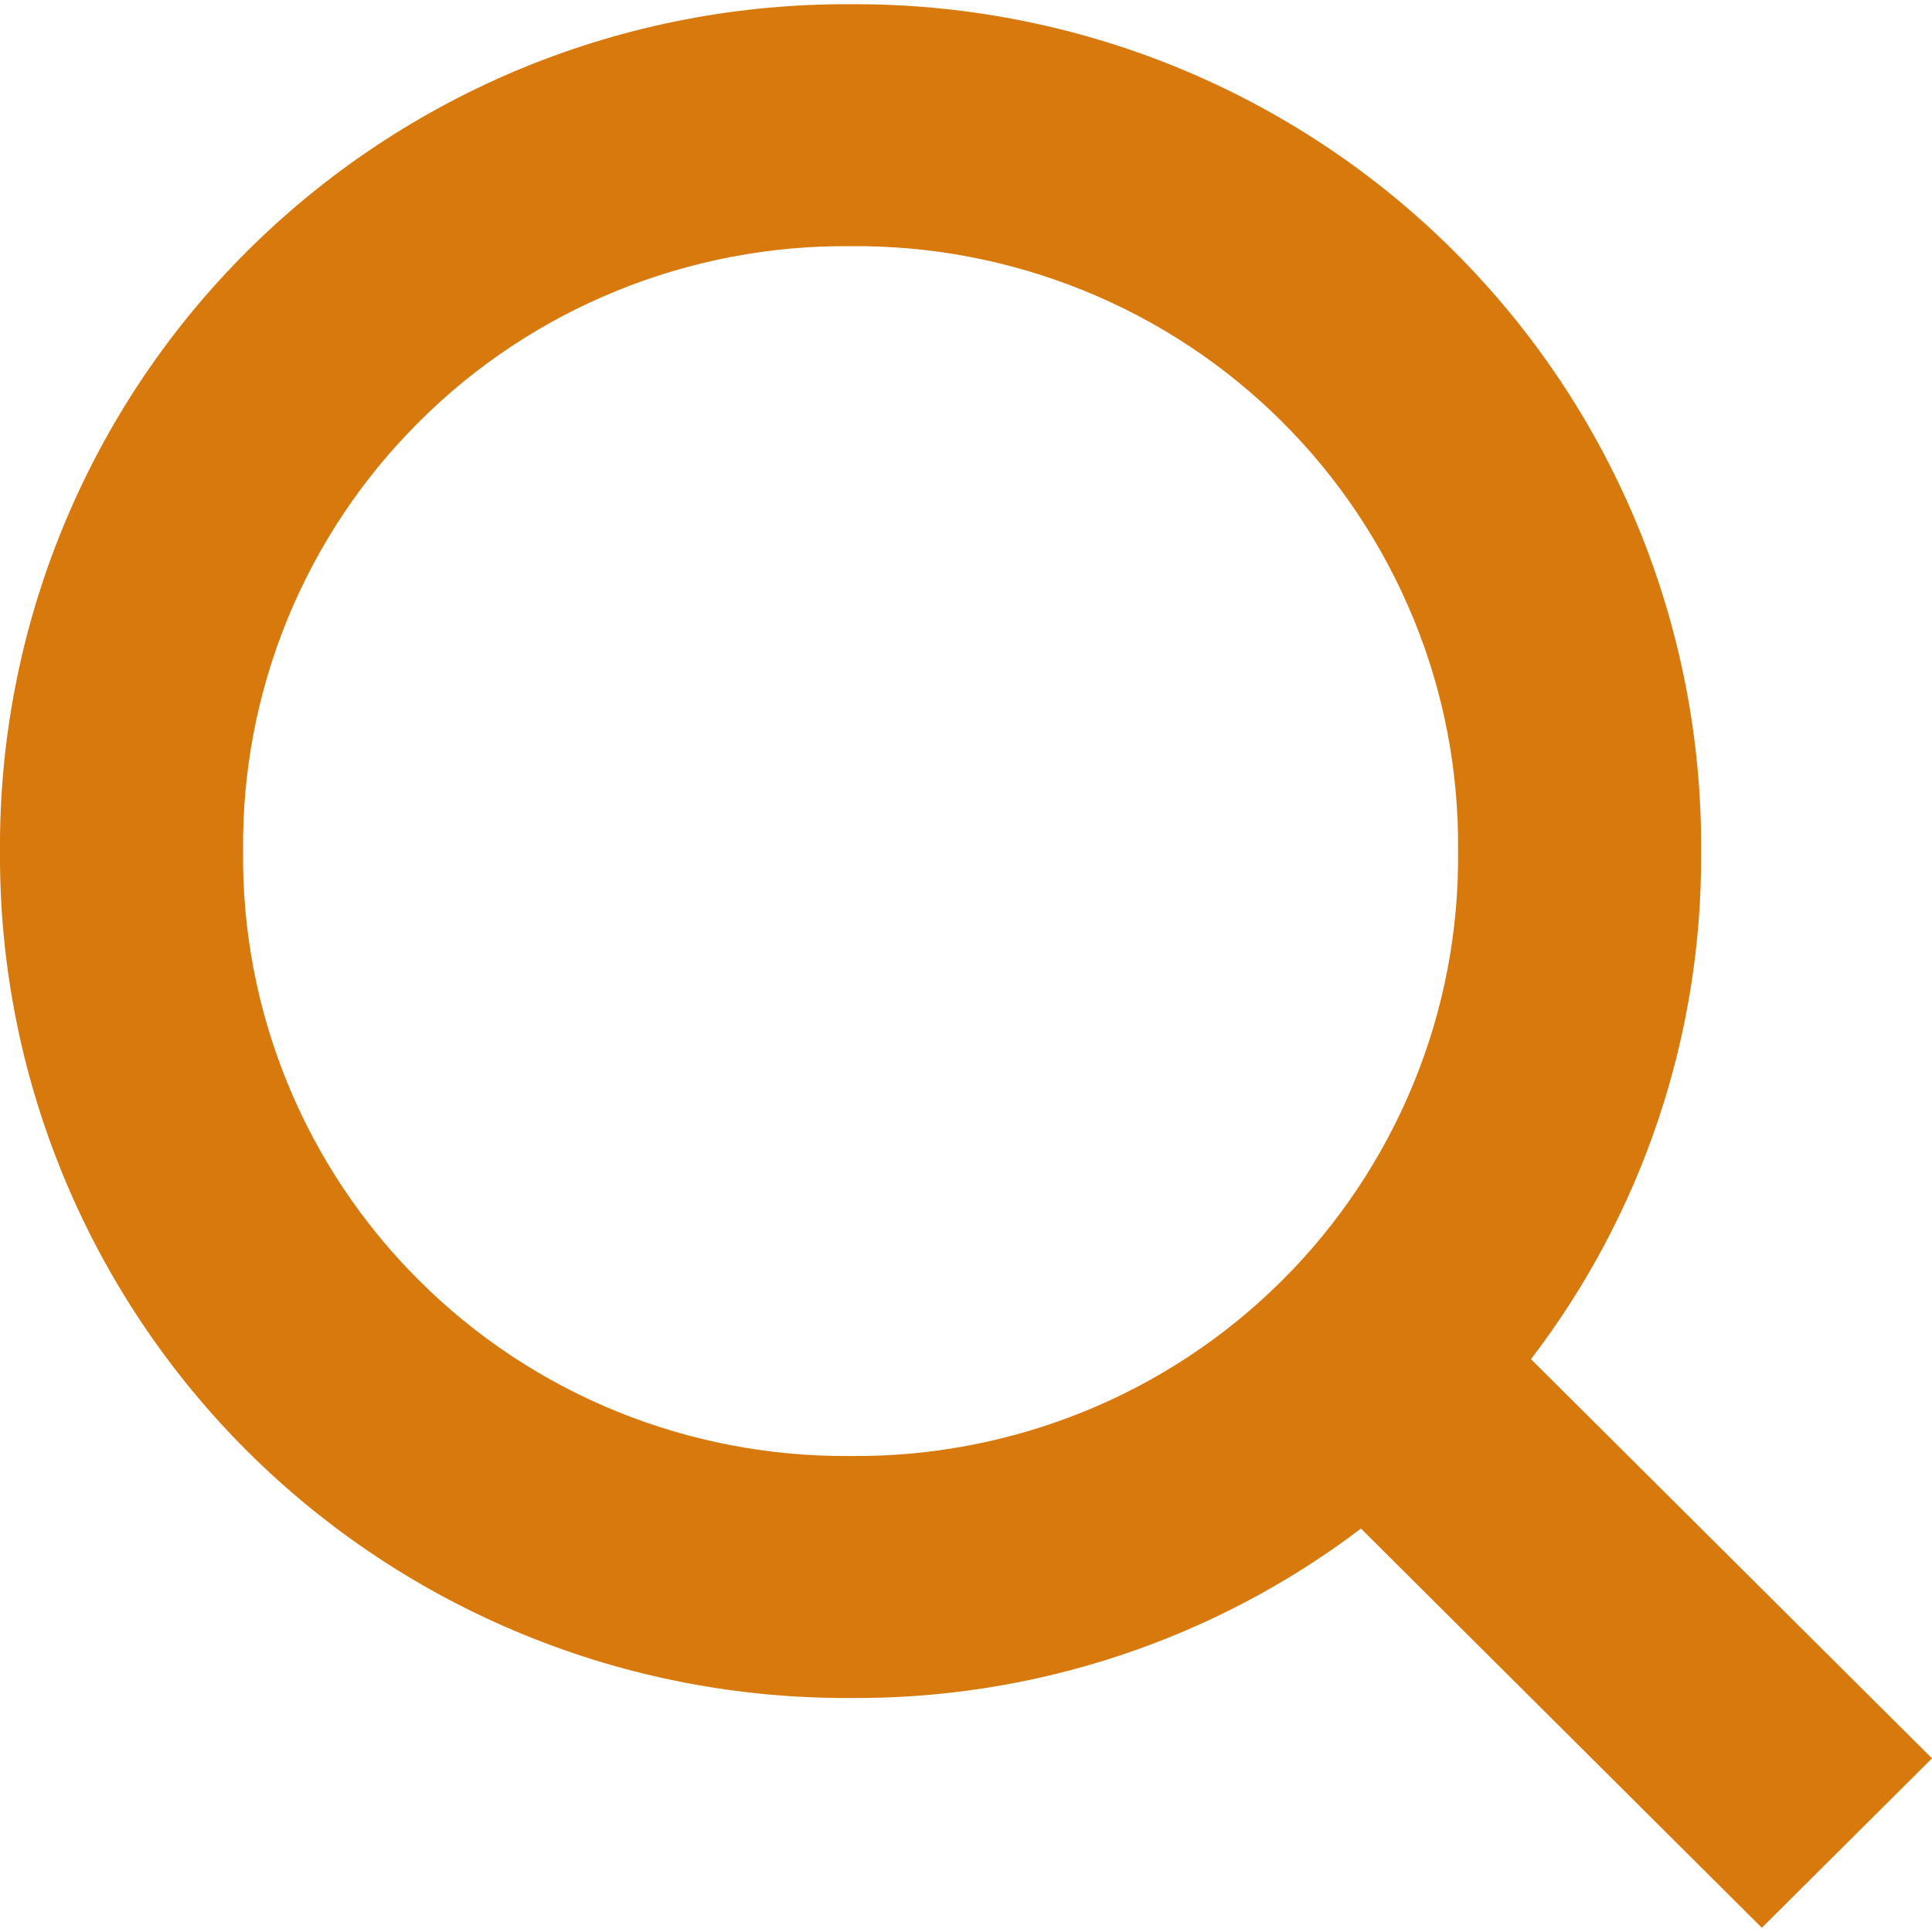
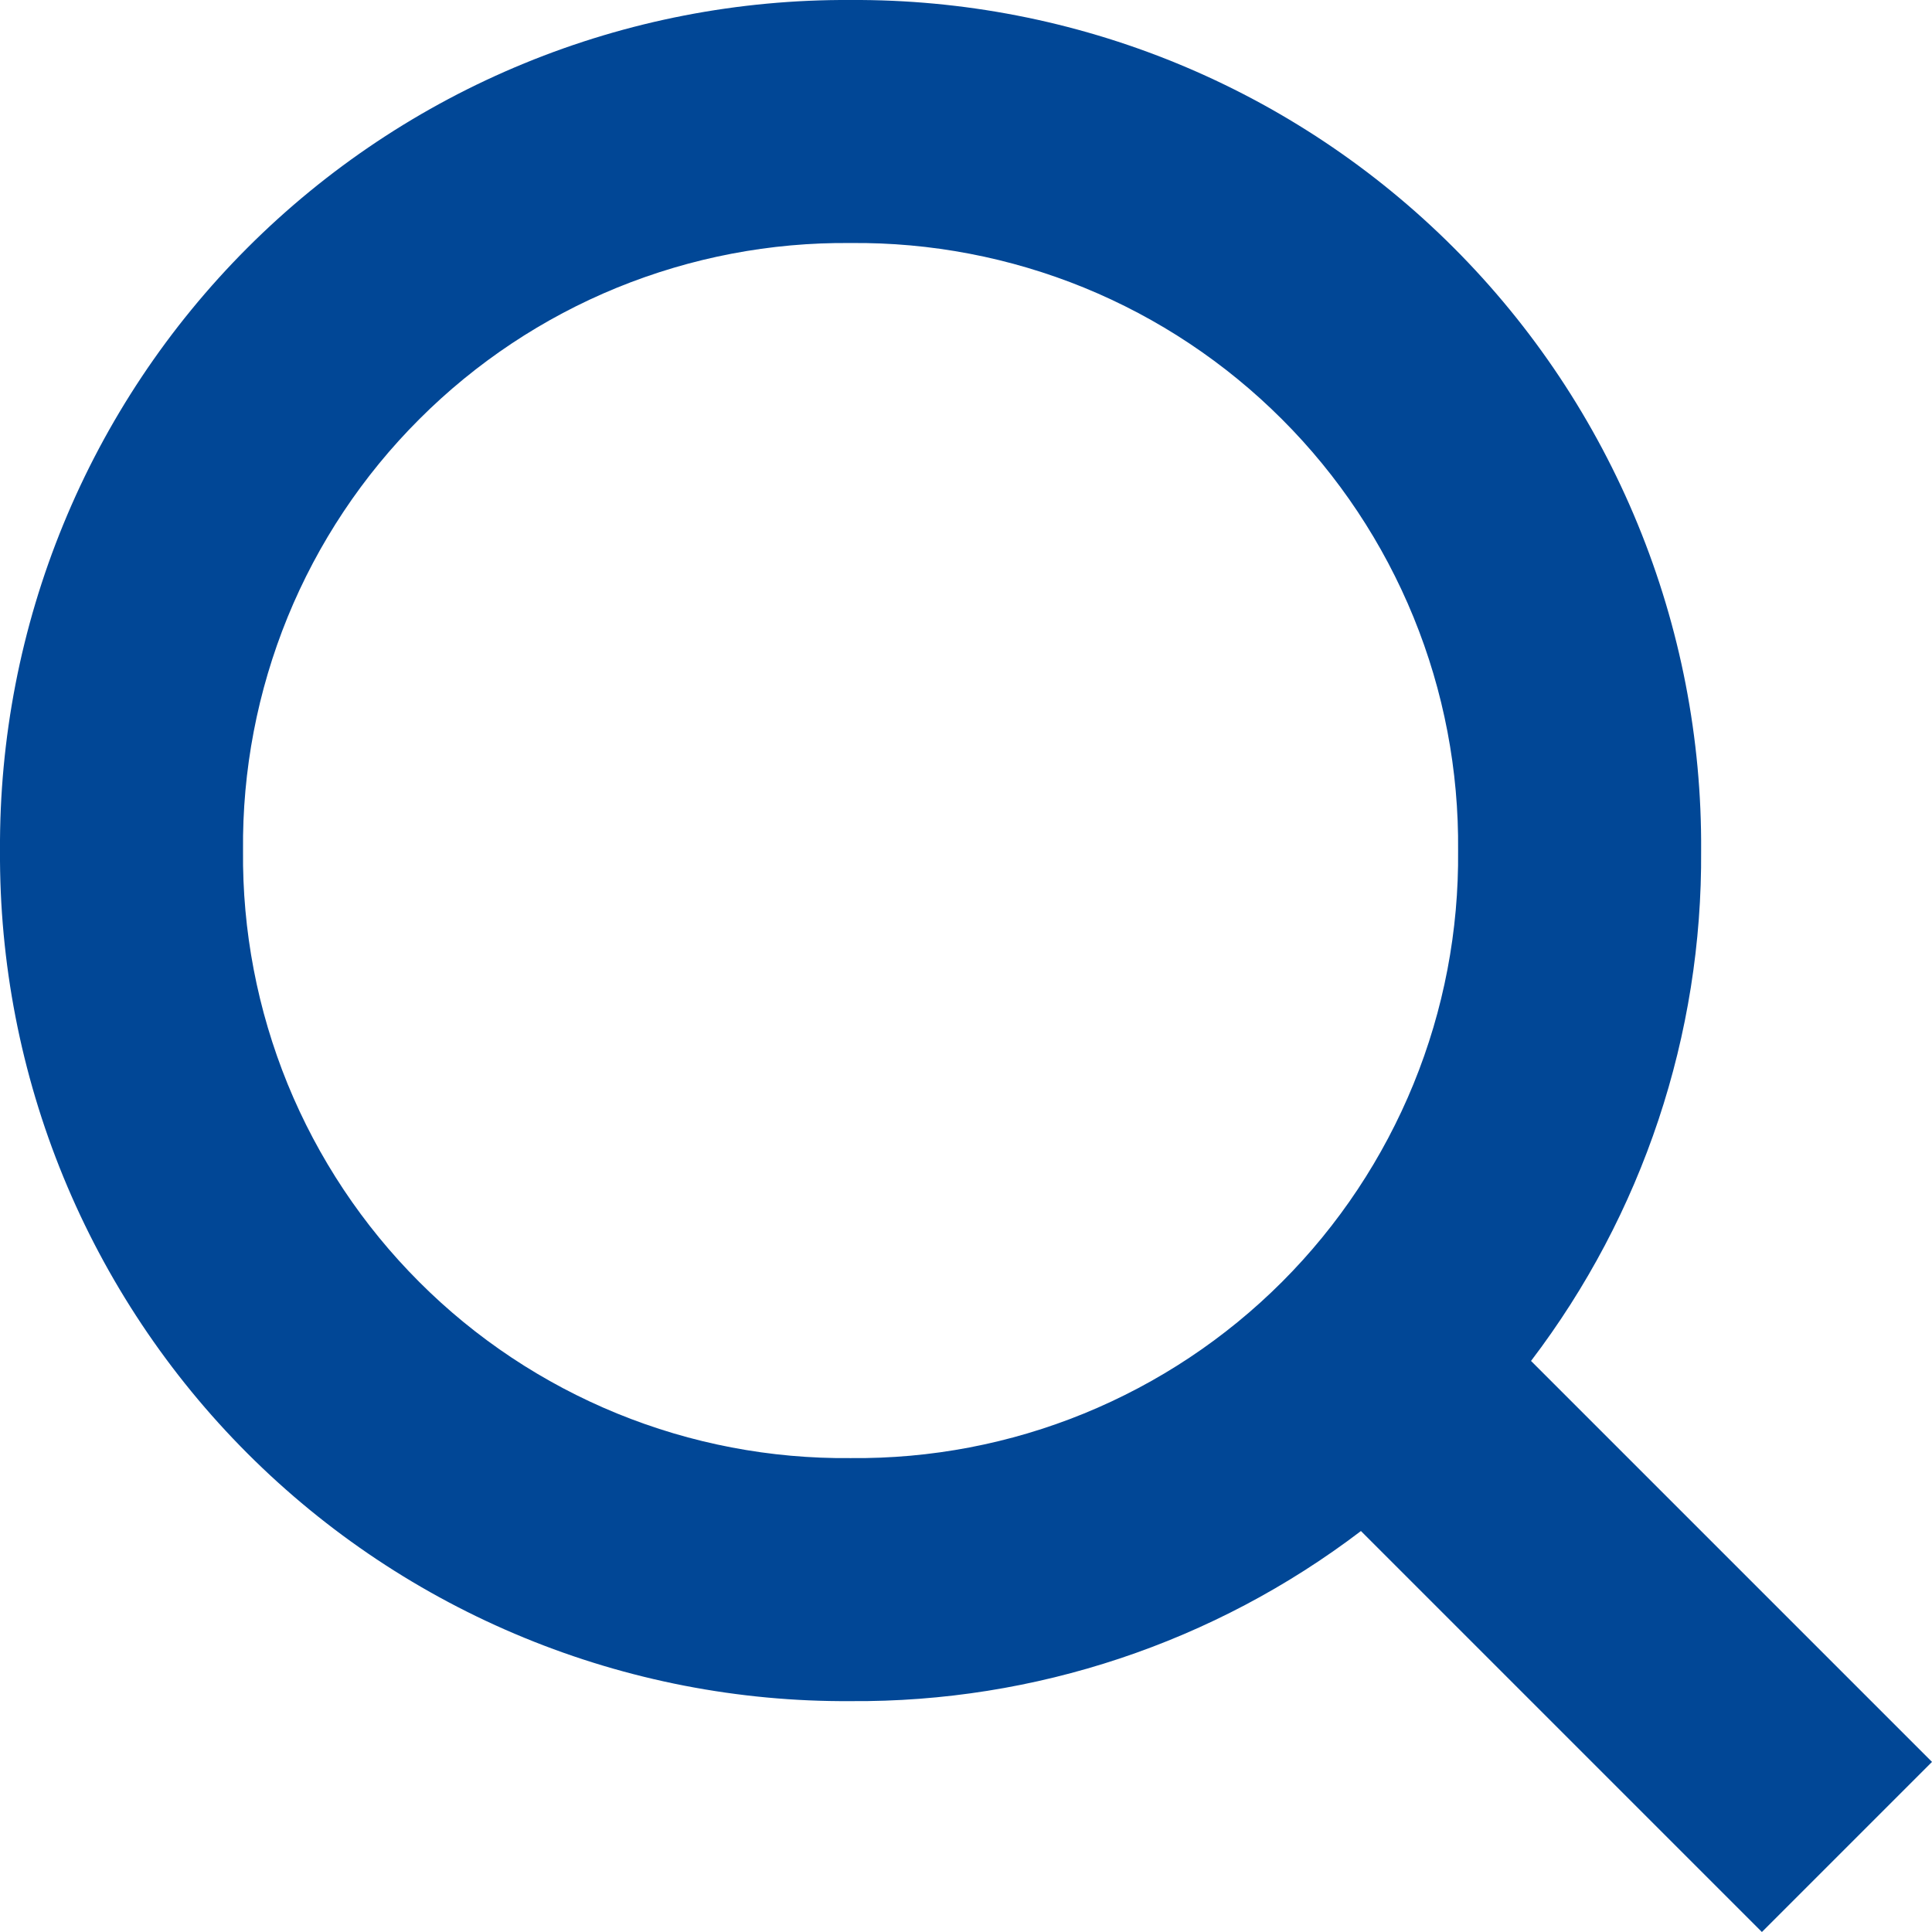
- <svg xmlns="http://www.w3.org/2000/svg" width="16" height="16" viewBox="0 0 16 16" fill="none">
-   <path d="M16 14.562L12.679 11.256C13.604 10.048 14.099 8.568 14.088 7.048C14.094 6.126 13.915 5.211 13.564 4.358C13.212 3.504 12.693 2.729 12.038 2.077C11.383 1.424 10.604 0.908 9.746 0.557C8.889 0.207 7.971 0.03 7.044 0.035C6.117 0.03 5.199 0.207 4.342 0.557C3.485 0.908 2.706 1.424 2.05 2.077C1.395 2.729 0.877 3.504 0.525 4.358C0.173 5.211 -0.006 6.126 0 7.048C-0.006 7.971 0.173 8.886 0.525 9.739C0.877 10.592 1.395 11.368 2.05 12.02C2.706 12.673 3.485 13.189 4.342 13.539C5.199 13.89 6.117 14.067 7.044 14.062C8.57 14.073 10.057 13.58 11.271 12.659L14.591 15.965L16 14.562ZM2.013 7.048C2.006 6.389 2.132 5.734 2.382 5.124C2.633 4.513 3.003 3.958 3.472 3.492C3.94 3.025 4.497 2.656 5.111 2.407C5.724 2.158 6.382 2.032 7.044 2.039C7.707 2.032 8.364 2.158 8.977 2.407C9.591 2.656 10.148 3.025 10.617 3.492C11.085 3.958 11.455 4.513 11.706 5.124C11.957 5.734 12.082 6.389 12.075 7.048C12.082 7.708 11.957 8.362 11.706 8.973C11.455 9.584 11.085 10.139 10.617 10.605C10.148 11.072 9.591 11.441 8.977 11.69C8.364 11.939 7.707 12.064 7.044 12.058C6.382 12.064 5.724 11.939 5.111 11.69C4.497 11.441 3.94 11.072 3.472 10.605C3.003 10.139 2.633 9.584 2.382 8.973C2.132 8.362 2.006 7.708 2.013 7.048Z" fill="#D8790D" />
+ <svg xmlns="http://www.w3.org/2000/svg" width="24" height="24" viewBox="0 0 24 24" fill="none">
+   <path d="M24 21.887L19.019 16.906C20.406 15.085 21.149 12.855 21.132 10.566C21.141 9.176 20.873 7.798 20.345 6.513C19.817 5.227 19.04 4.059 18.057 3.076C17.074 2.093 15.905 1.315 14.62 0.787C13.334 0.259 11.956 -0.008 10.566 0C9.176 -0.008 7.798 0.259 6.513 0.787C5.227 1.315 4.059 2.093 3.076 3.076C2.093 4.059 1.315 5.227 0.787 6.513C0.259 7.798 -0.008 9.176 0 10.566C-0.008 11.956 0.259 13.334 0.787 14.62C1.315 15.906 2.093 17.074 3.076 18.057C4.059 19.04 5.227 19.817 6.513 20.345C7.798 20.873 9.176 21.141 10.566 21.132C12.855 21.149 15.085 20.406 16.906 19.019L21.887 24L24 21.887ZM3.019 10.566C3.009 9.572 3.198 8.586 3.573 7.666C3.949 6.746 4.505 5.91 5.208 5.208C5.91 4.505 6.746 3.949 7.666 3.573C8.586 3.198 9.572 3.009 10.566 3.019C11.56 3.009 12.546 3.198 13.466 3.573C14.386 3.949 15.222 4.505 15.925 5.208C16.628 5.91 17.183 6.746 17.559 7.666C17.935 8.586 18.123 9.572 18.113 10.566C18.123 11.56 17.935 12.546 17.559 13.466C17.183 14.386 16.628 15.222 15.925 15.925C15.222 16.628 14.386 17.183 13.466 17.559C12.546 17.935 11.56 18.123 10.566 18.113C9.572 18.123 8.586 17.935 7.666 17.559C6.746 17.183 5.91 16.628 5.208 15.925C4.505 15.222 3.949 14.386 3.573 13.466C3.198 12.546 3.009 11.56 3.019 10.566Z" fill="#014796" />
</svg>
